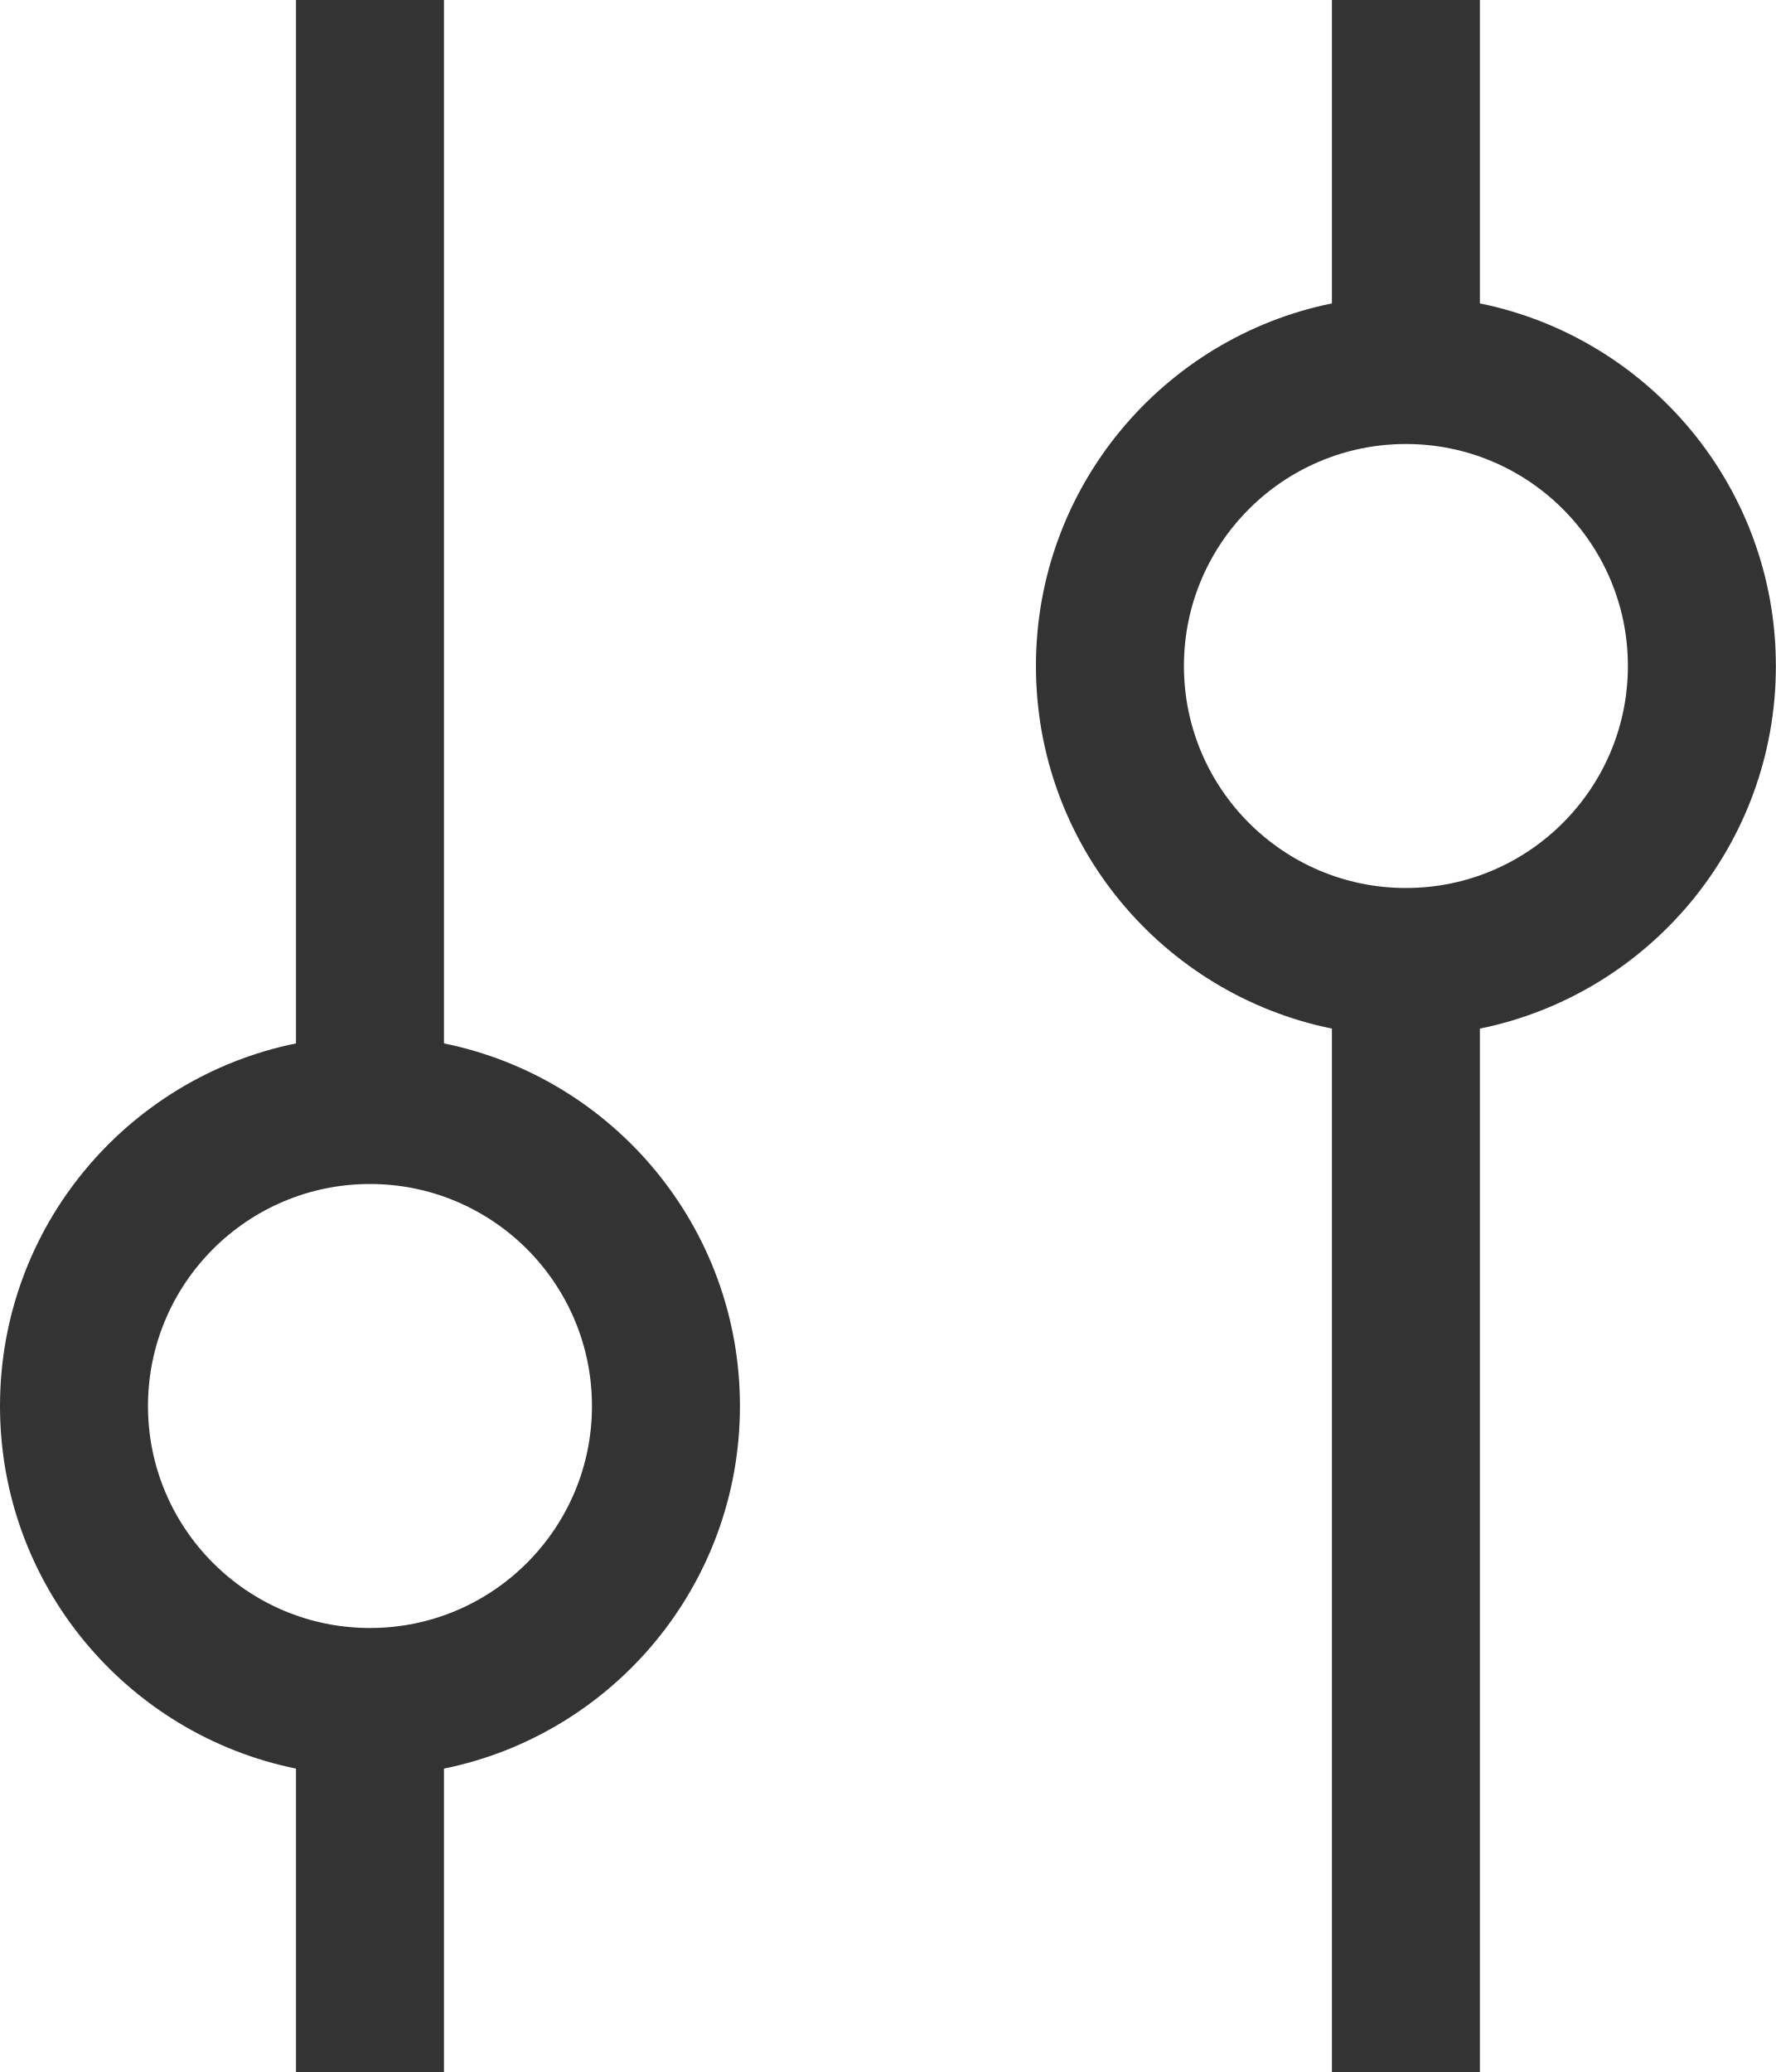
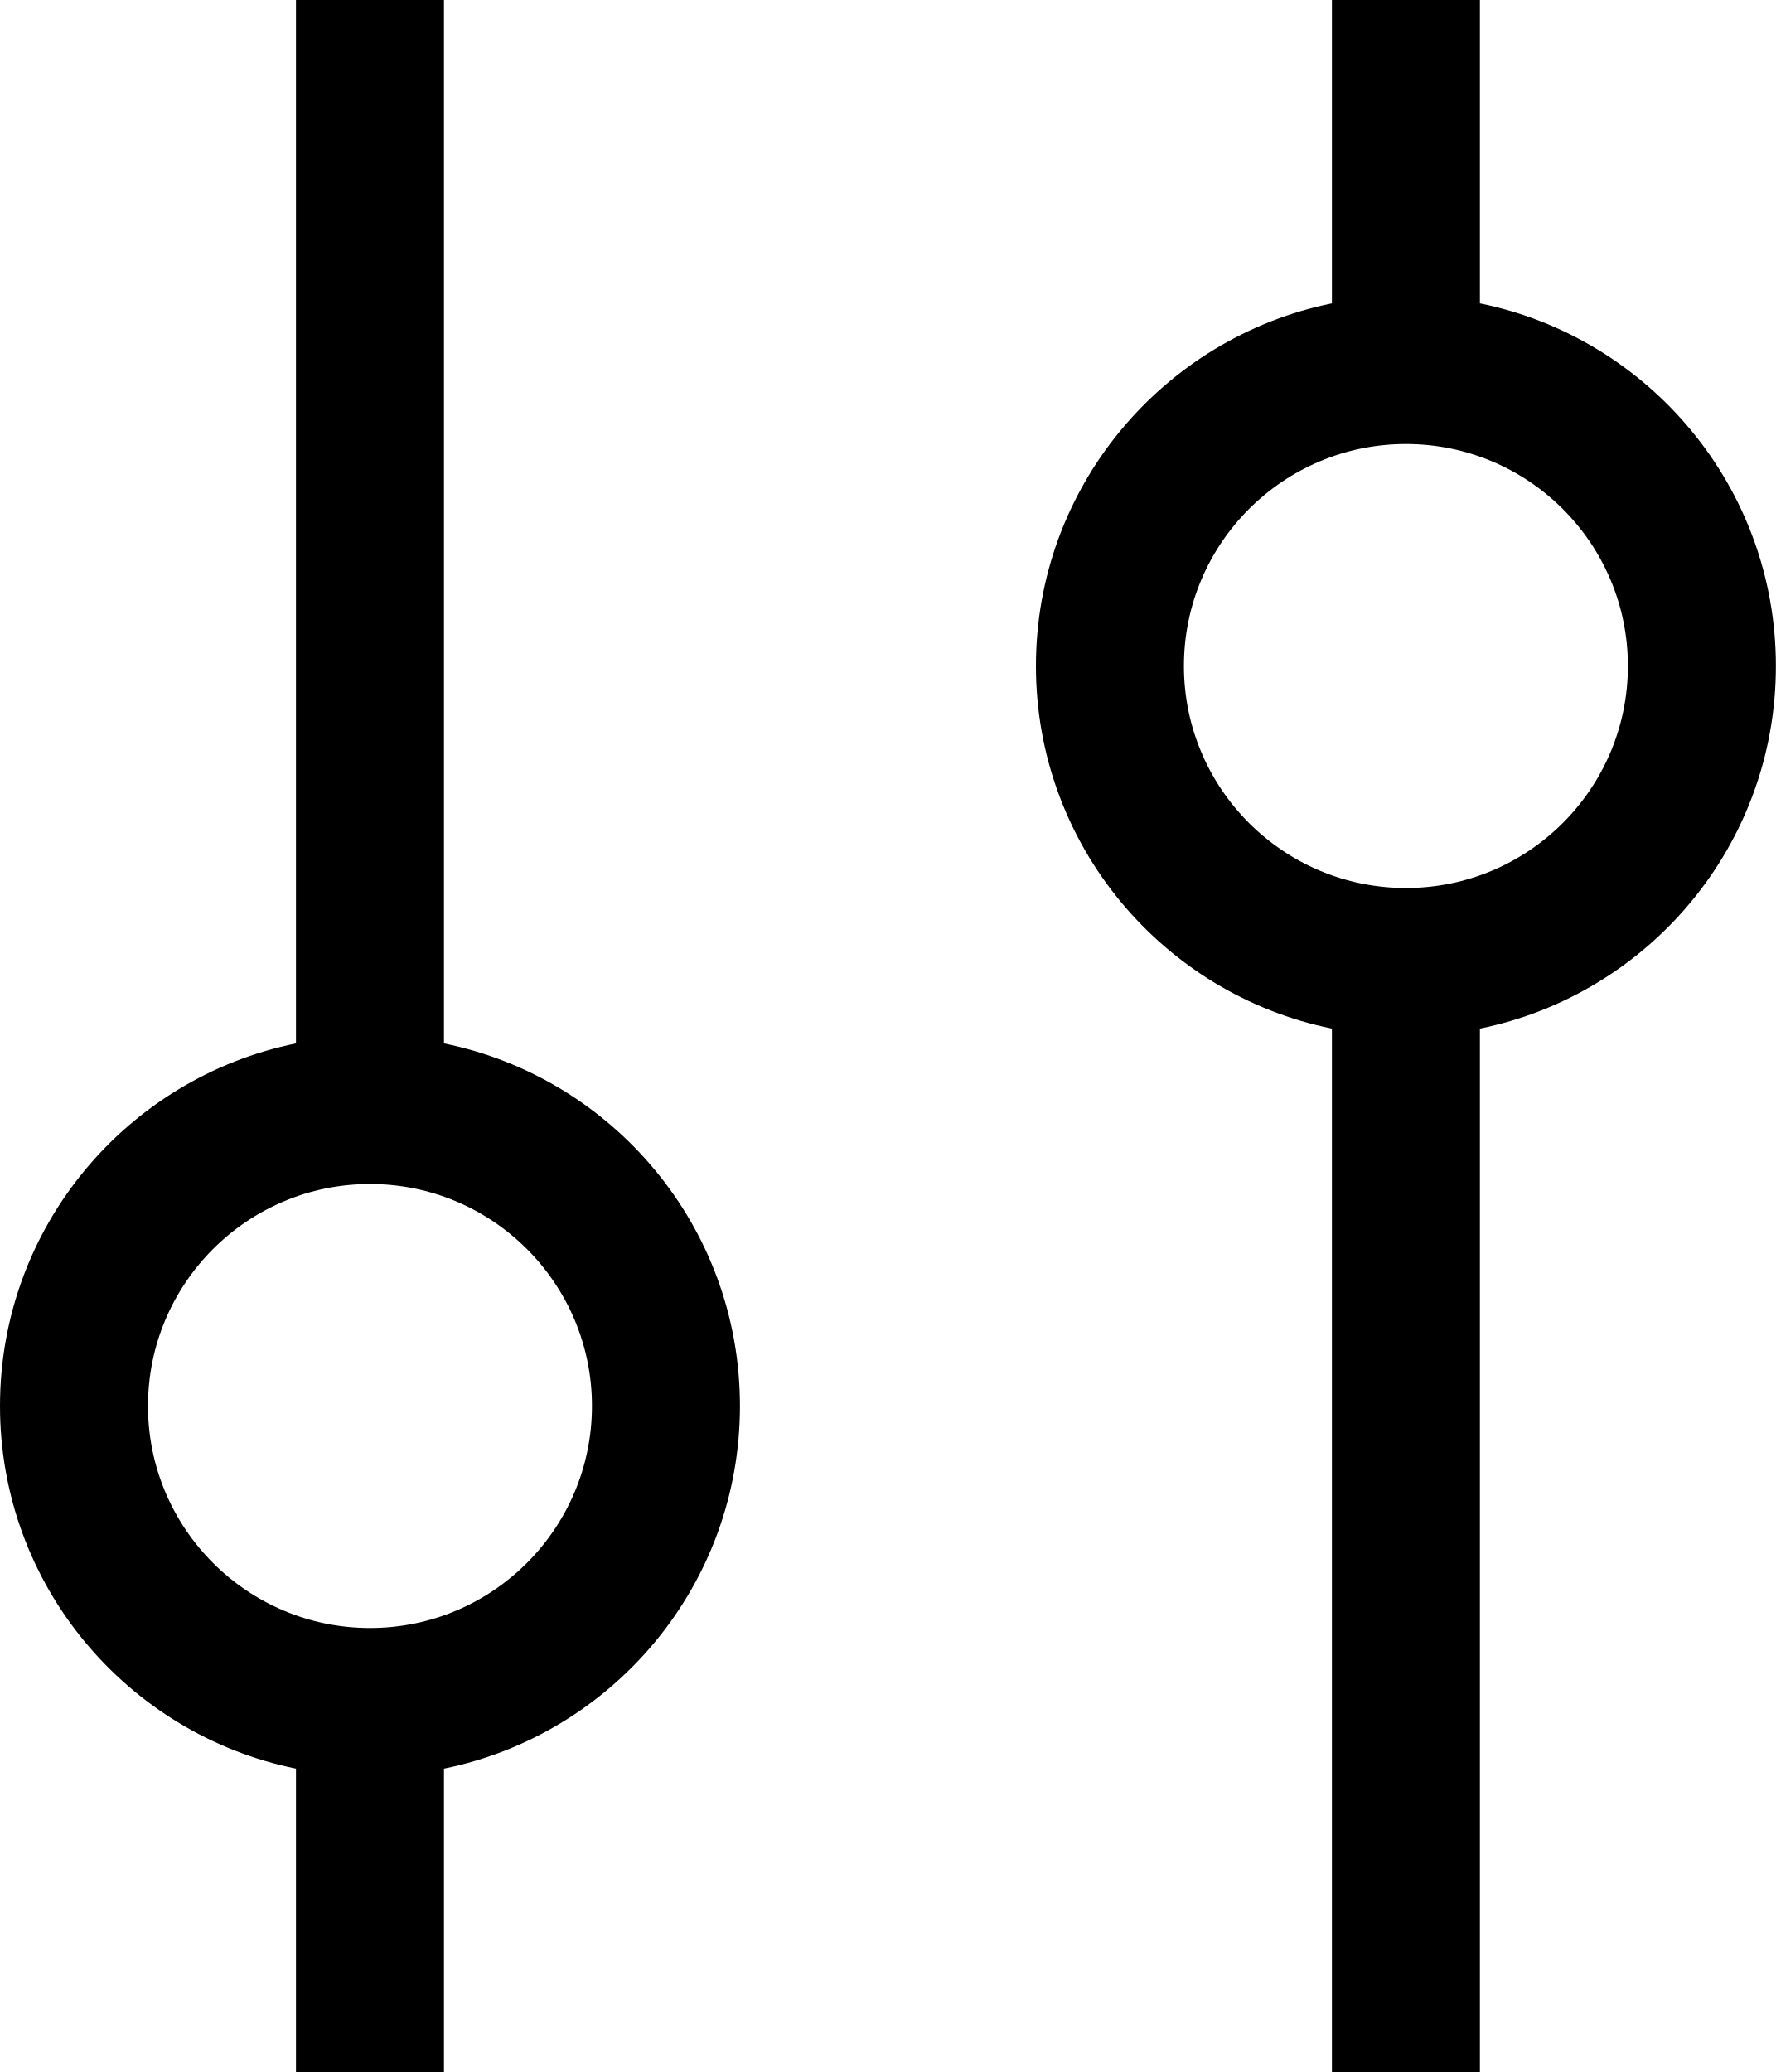
<svg xmlns="http://www.w3.org/2000/svg" width="12" height="14" viewBox="0 0 12 14" fill="none">
-   <path fill-rule="evenodd" clip-rule="evenodd" d="M2 7.05V0H3V7.05C4.141 7.282 5 8.29 5 9.5C5 10.71 4.141 11.718 3 11.95V14H2V11.95C0.859 11.718 0 10.71 0 9.5C0 8.29 0.859 7.282 2 7.05ZM4 9.5C4 10.328 3.328 11 2.5 11C1.672 11 1 10.328 1 9.5C1 8.672 1.672 8 2.5 8C3.328 8 4 8.672 4 9.5Z" fill="#333333" />
-   <path fill-rule="evenodd" clip-rule="evenodd" d="M9 14H10V6.95C11.141 6.718 12 5.71 12 4.5C12 3.291 11.141 2.282 10 2.05V0H9V2.05C7.859 2.282 7 3.291 7 4.5C7 5.71 7.859 6.718 9 6.95V14ZM11 4.5C11 3.672 10.328 3 9.5 3C8.672 3 8 3.672 8 4.5C8 5.328 8.672 6 9.5 6C10.328 6 11 5.328 11 4.5Z" fill="#333333" />
+   <path fill-rule="evenodd" clip-rule="evenodd" d="M2 7.05V0H3V7.05C4.141 7.282 5 8.29 5 9.5C5 10.71 4.141 11.718 3 11.95V14H2V11.95C0.859 11.718 0 10.71 0 9.5C0 8.29 0.859 7.282 2 7.05ZM4 9.5C4 10.328 3.328 11 2.5 11C1.672 11 1 10.328 1 9.5C1 8.672 1.672 8 2.5 8C3.328 8 4 8.672 4 9.5Z" fill="currentColor" />
+   <path fill-rule="evenodd" clip-rule="evenodd" d="M9 14H10V6.95C11.141 6.718 12 5.71 12 4.5C12 3.291 11.141 2.282 10 2.05V0H9V2.05C7.859 2.282 7 3.291 7 4.5C7 5.71 7.859 6.718 9 6.95V14ZM11 4.5C11 3.672 10.328 3 9.5 3C8.672 3 8 3.672 8 4.5C8 5.328 8.672 6 9.5 6C10.328 6 11 5.328 11 4.5Z" fill="currentColor" />
</svg>
